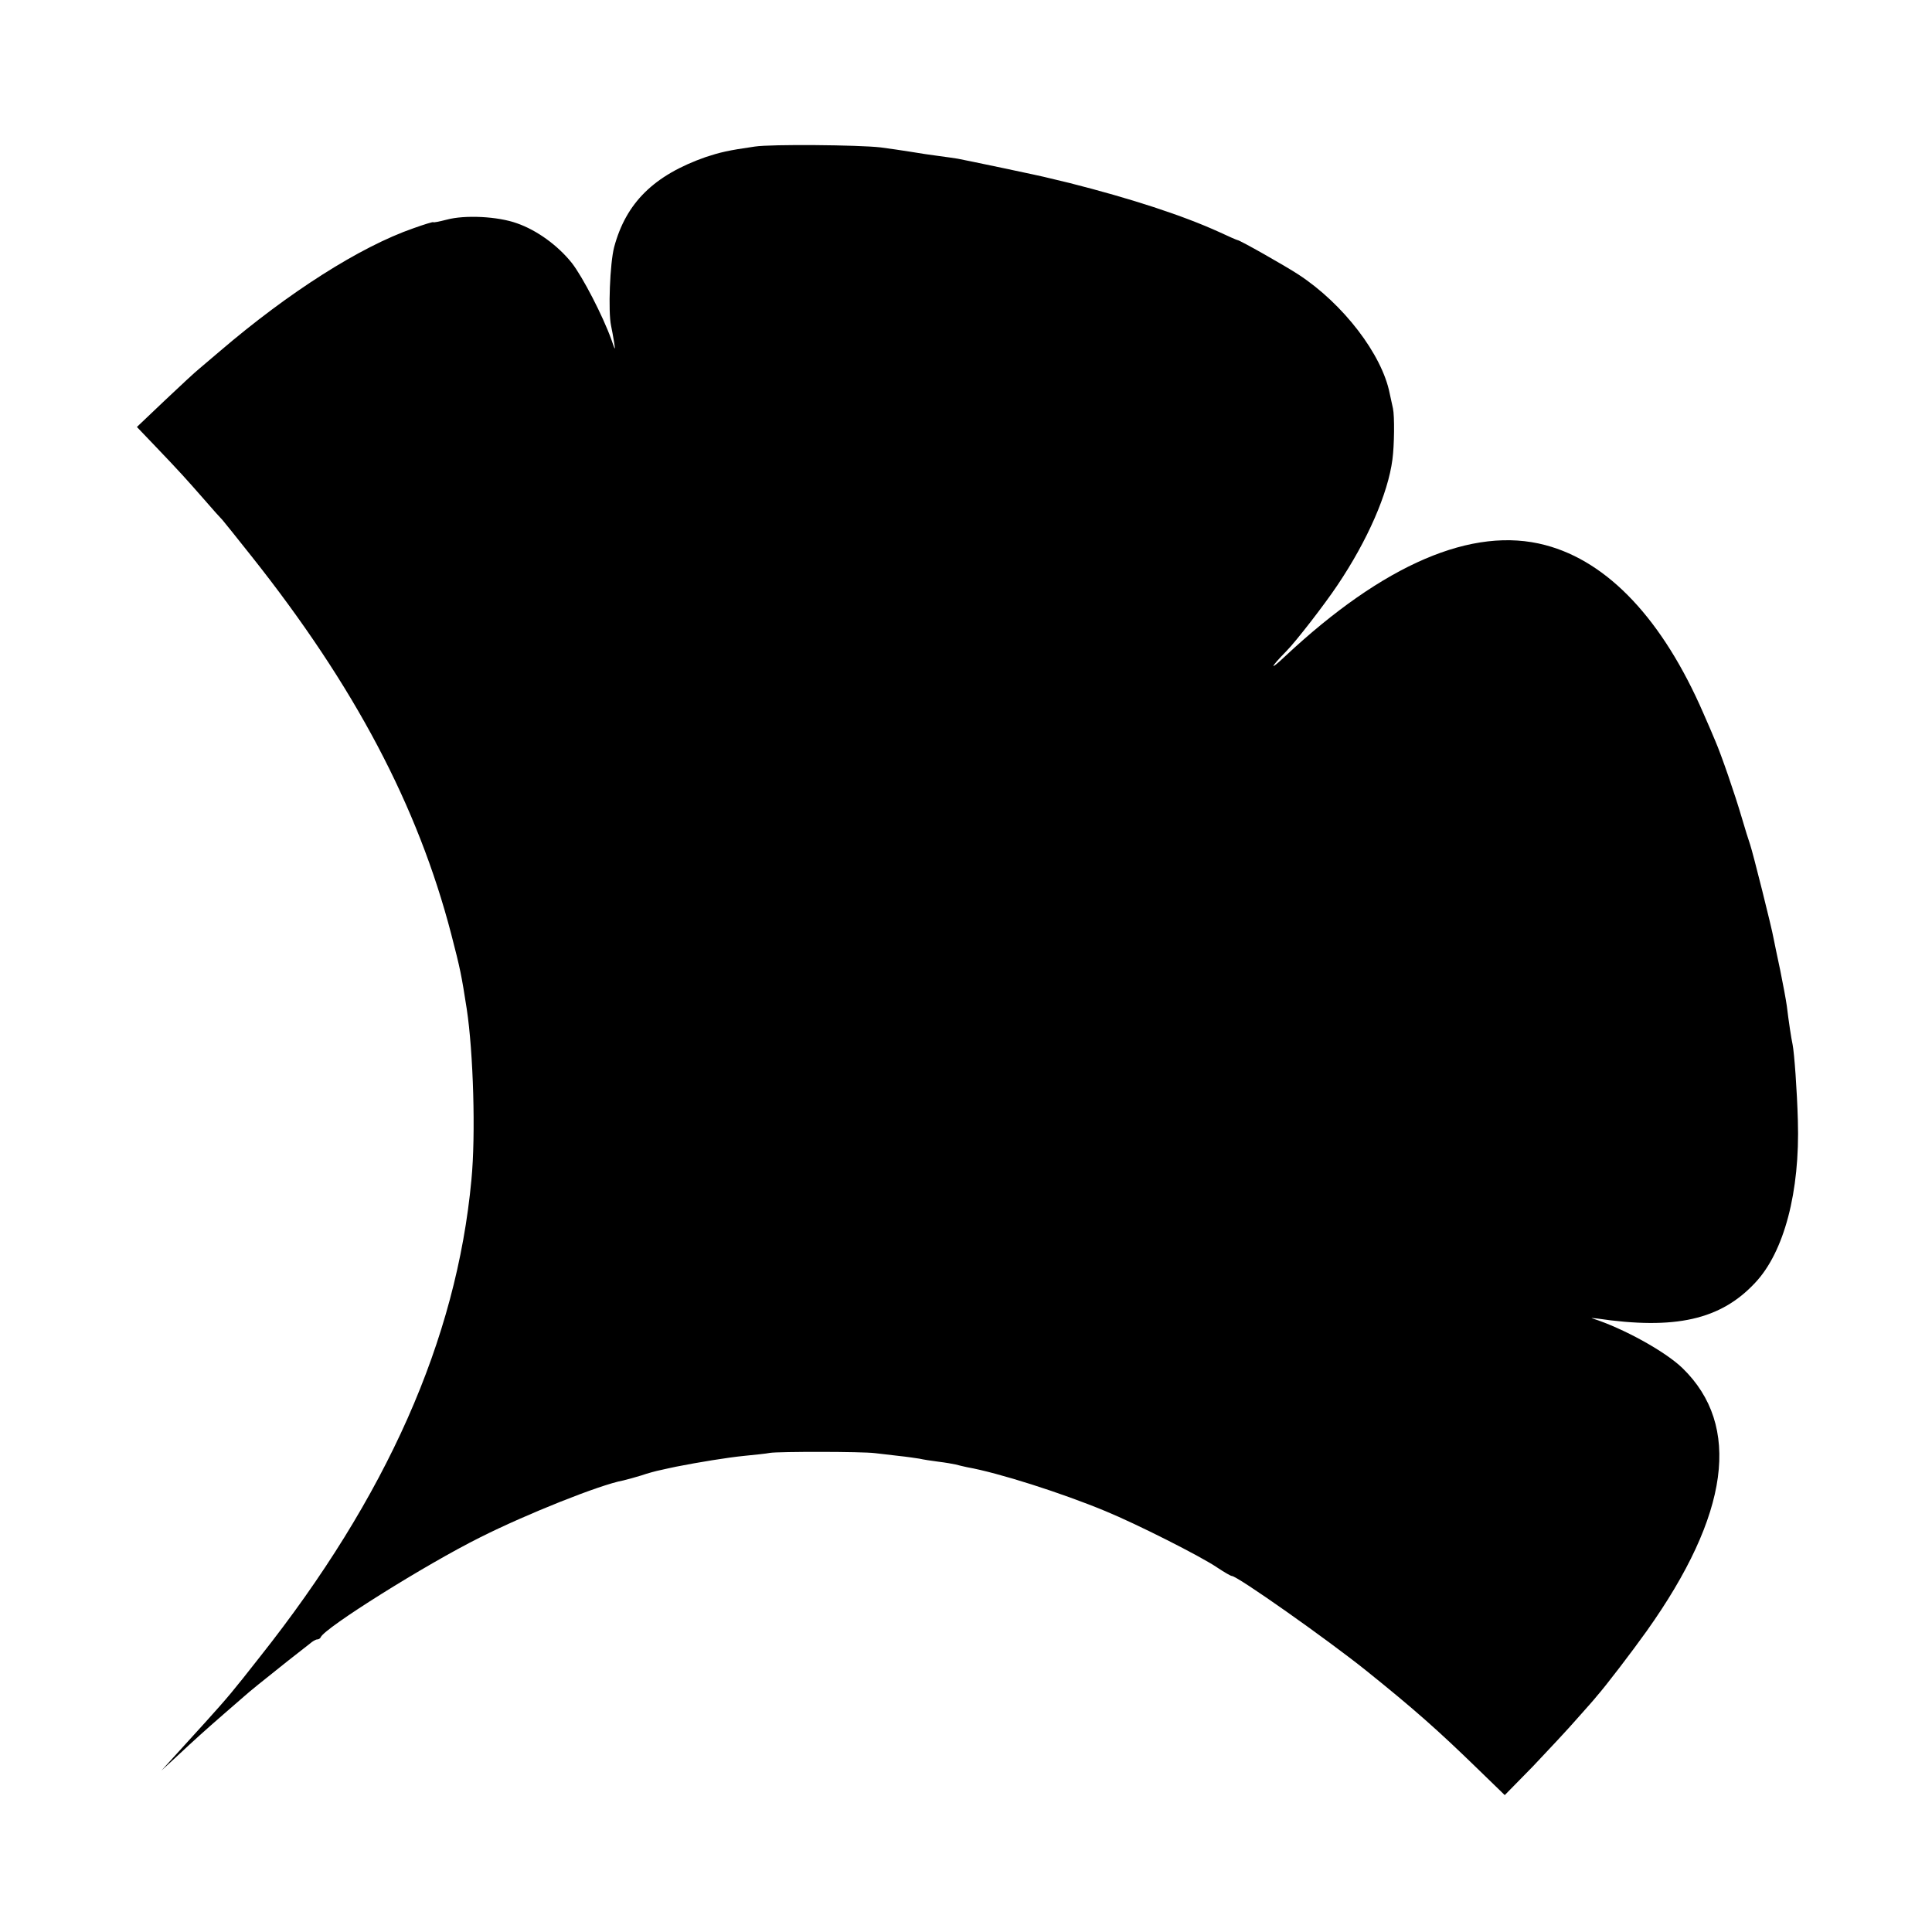
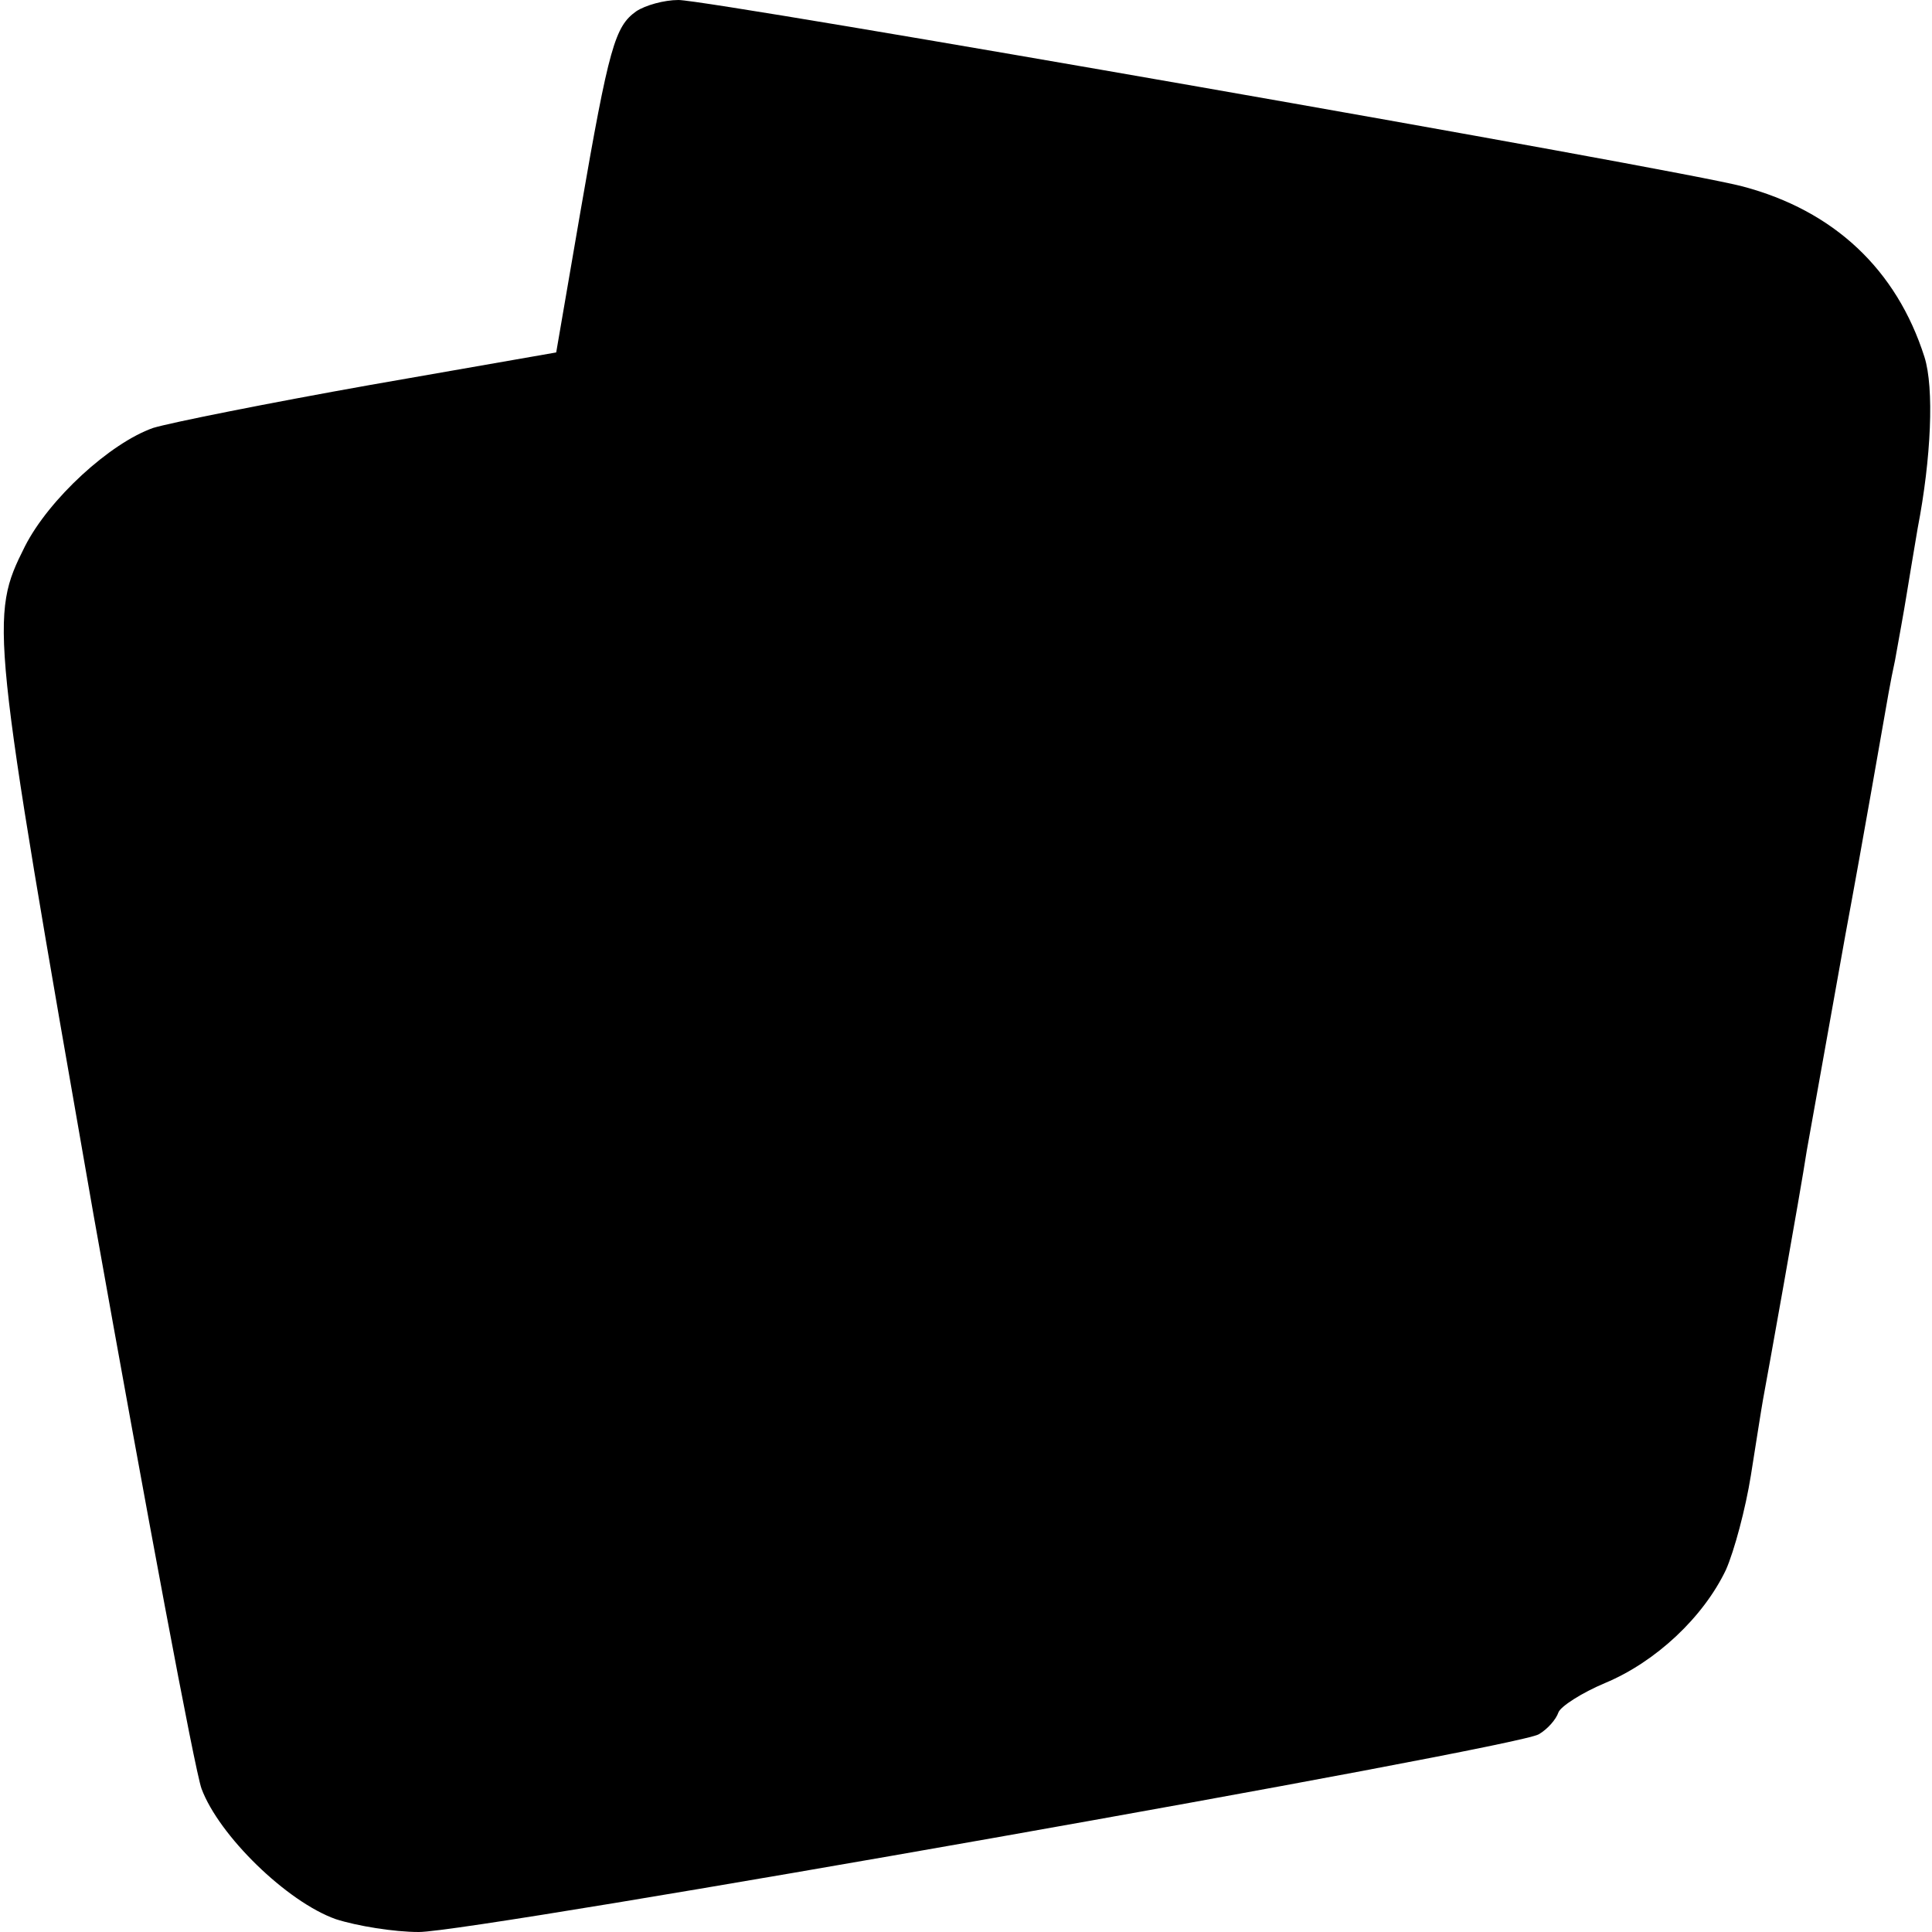
- <svg xmlns="http://www.w3.org/2000/svg" version="1.0" width="700pt" height="700pt" viewBox="0 0 700 700" preserveAspectRatio="xMidYMid meet">
-   <g transform="translate(0,700) scale(0.1,-0.1)" fill="#000000" stroke="none">
-     <path d="M2735 6469 c-98 -14 -126 -21 -178 -38 -188 -66 -289 -166 -332 -327 -15 -58 -22 -232 -11 -284 3 -14 8 -41 11 -60 5 -32 4 -31 -10 10 -31 86 -104 227 -143 277 -51 64 -127 119 -199 144 -69 25 -189 31 -255 13 -27 -7 -48 -11 -48 -9 0 2 -33 -8 -72 -22 -193 -67 -452 -232 -702 -446 -27 -23 -60 -51 -73 -62 -14 -11 -70 -63 -126 -116 l-101 -96 66 -69 c90 -94 114 -121 178 -194 30 -35 60 -68 66 -74 5 -6 53 -65 105 -131 374 -471 603 -905 724 -1370 33 -127 37 -148 56 -270 24 -157 33 -457 17 -620 -54 -579 -307 -1149 -767 -1729 -98 -125 -114 -144 -196 -235 -54 -59 -60 -66 -120 -132 l-40 -44 50 46 c76 71 104 96 175 158 36 31 70 61 76 66 14 13 72 60 154 125 36 28 73 57 83 65 9 8 21 15 26 15 5 0 11 3 13 8 14 34 381 264 578 362 167 84 435 191 518 206 13 3 42 11 65 18 23 8 56 17 72 20 17 4 41 9 55 12 81 16 185 33 245 39 39 4 81 8 95 11 32 5 334 5 380 -1 19 -2 58 -7 86 -10 29 -3 62 -8 75 -10 13 -3 44 -8 69 -11 25 -3 53 -8 62 -10 10 -3 29 -7 42 -10 113 -20 342 -93 501 -159 112 -46 346 -164 406 -205 24 -16 48 -30 52 -30 20 0 346 -230 487 -343 173 -139 259 -215 403 -355 l99 -96 102 104 c55 58 128 136 161 174 33 37 65 73 70 80 32 36 129 163 181 236 301 423 344 745 130 953 -63 61 -216 145 -326 180 -8 2 -1 2 15 0 284 -42 449 -5 574 129 105 111 163 330 155 588 -3 110 -13 245 -19 275 -5 23 -14 82 -21 140 -3 22 -14 81 -24 130 -11 50 -21 101 -24 115 -6 36 -75 311 -85 340 -5 14 -19 59 -31 100 -24 82 -74 227 -95 275 -7 17 -26 62 -43 100 -147 339 -345 550 -573 610 -263 70 -586 -69 -944 -404 -57 -54 -54 -41 5 19 35 35 140 171 186 240 109 162 183 332 199 455 7 51 8 158 2 185 -2 8 -7 33 -12 55 -28 141 -168 324 -330 430 -47 31 -213 125 -221 125 -2 0 -32 13 -66 29 -134 61 -322 122 -543 178 -33 8 -67 16 -75 18 -25 7 -303 65 -330 70 -14 2 -45 7 -70 10 -25 3 -70 10 -100 15 -30 5 -80 12 -110 16 -79 9 -396 12 -455 3z" />
+ <svg xmlns="http://www.w3.org/2000/svg" version="1.0" width="256pt" height="256pt" viewBox="0 0 256 256" preserveAspectRatio="xMidYMid meet">
+   <g transform="translate(0,256) scale(0.1,-0.1)" fill="#000000" stroke="none">
+     <path d="M843 2545 c-28 -20 -36 -46 -74 -266 l-32 -186 -246 -43 c-135 -24 -265 -50 -288 -57 -57 -20 -138 -94 -170 -157 -47 -94 -46 -103 91 -886 70 -393 134 -735 143 -760 23 -62 113 -150 178 -173 28 -9 77 -17 110 -17 75 0 1455 244 1484 262 12 7 23 20 26 29 3 8 31 26 62 39 67 28 130 87 160 150 11 25 26 81 33 125 7 44 14 89 16 100 4 21 50 277 58 330 3 17 26 145 51 285 26 140 48 269 51 285 3 17 9 53 15 80 5 28 12 66 15 85 3 19 10 60 15 90 18 93 22 186 9 227 -37 116 -120 194 -241 226 -86 23 -1367 247 -1410 247 -19 0 -44 -7 -56 -15z" />
  </g>
</svg>
